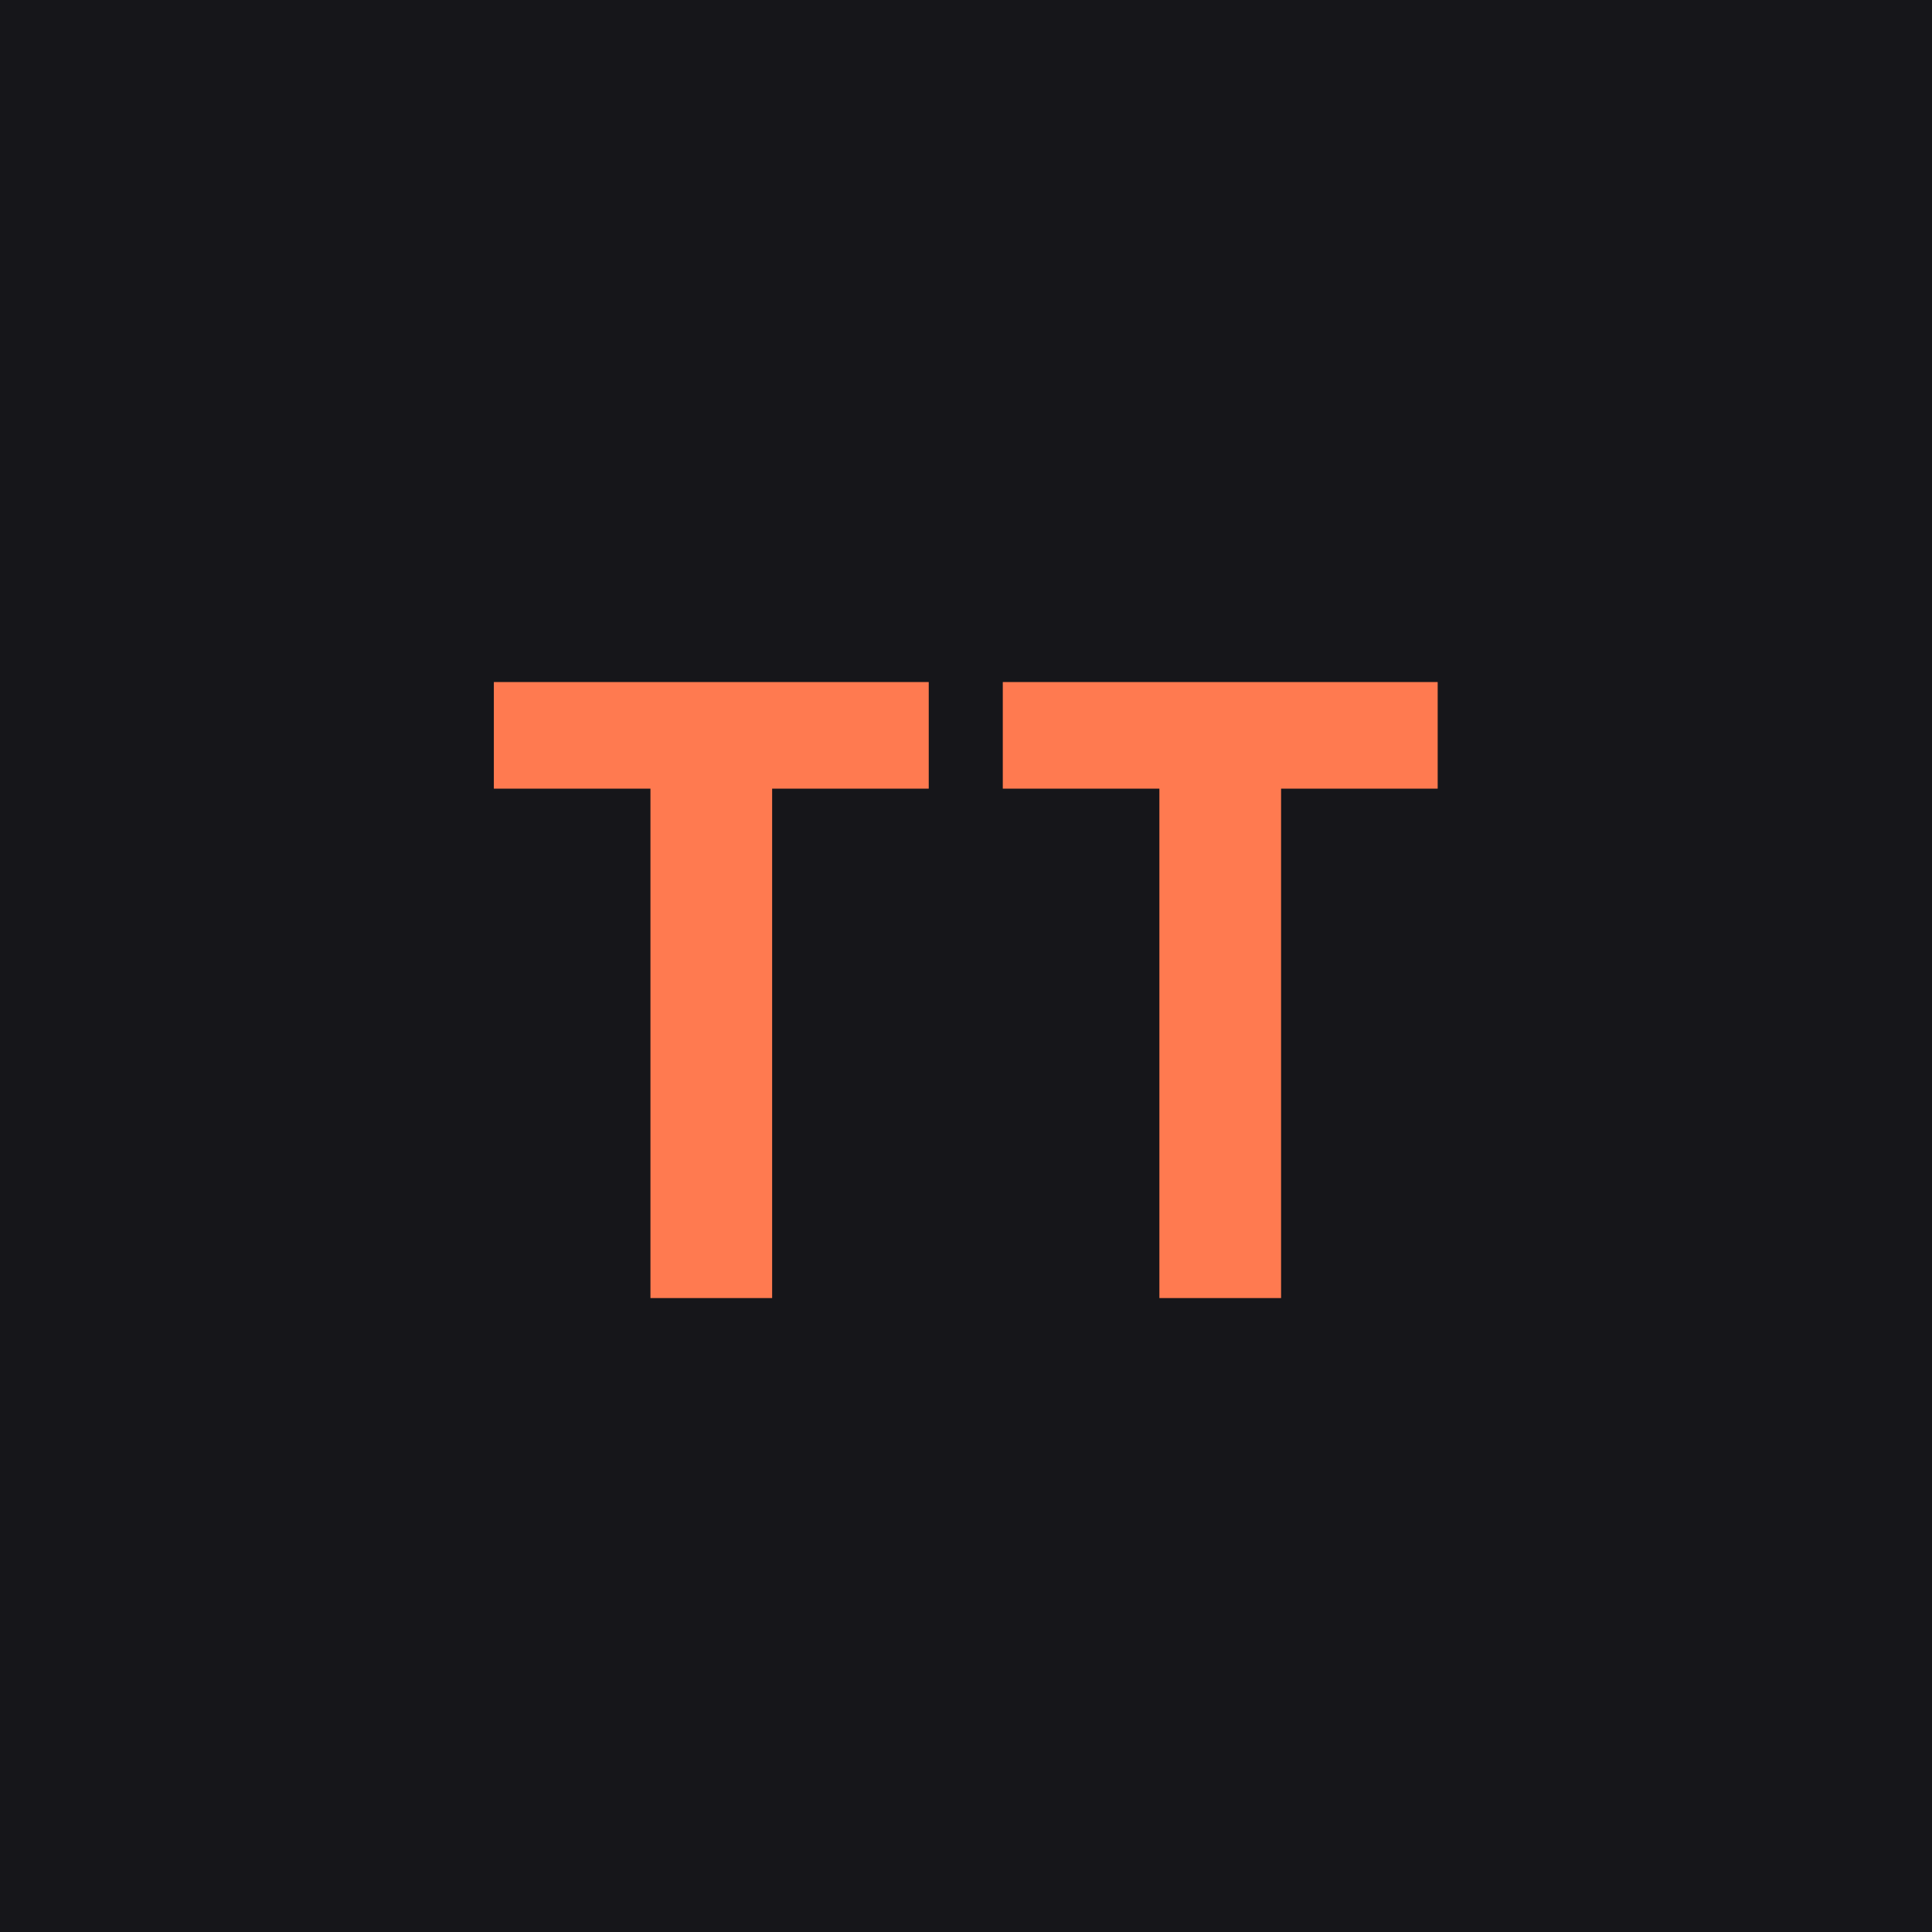
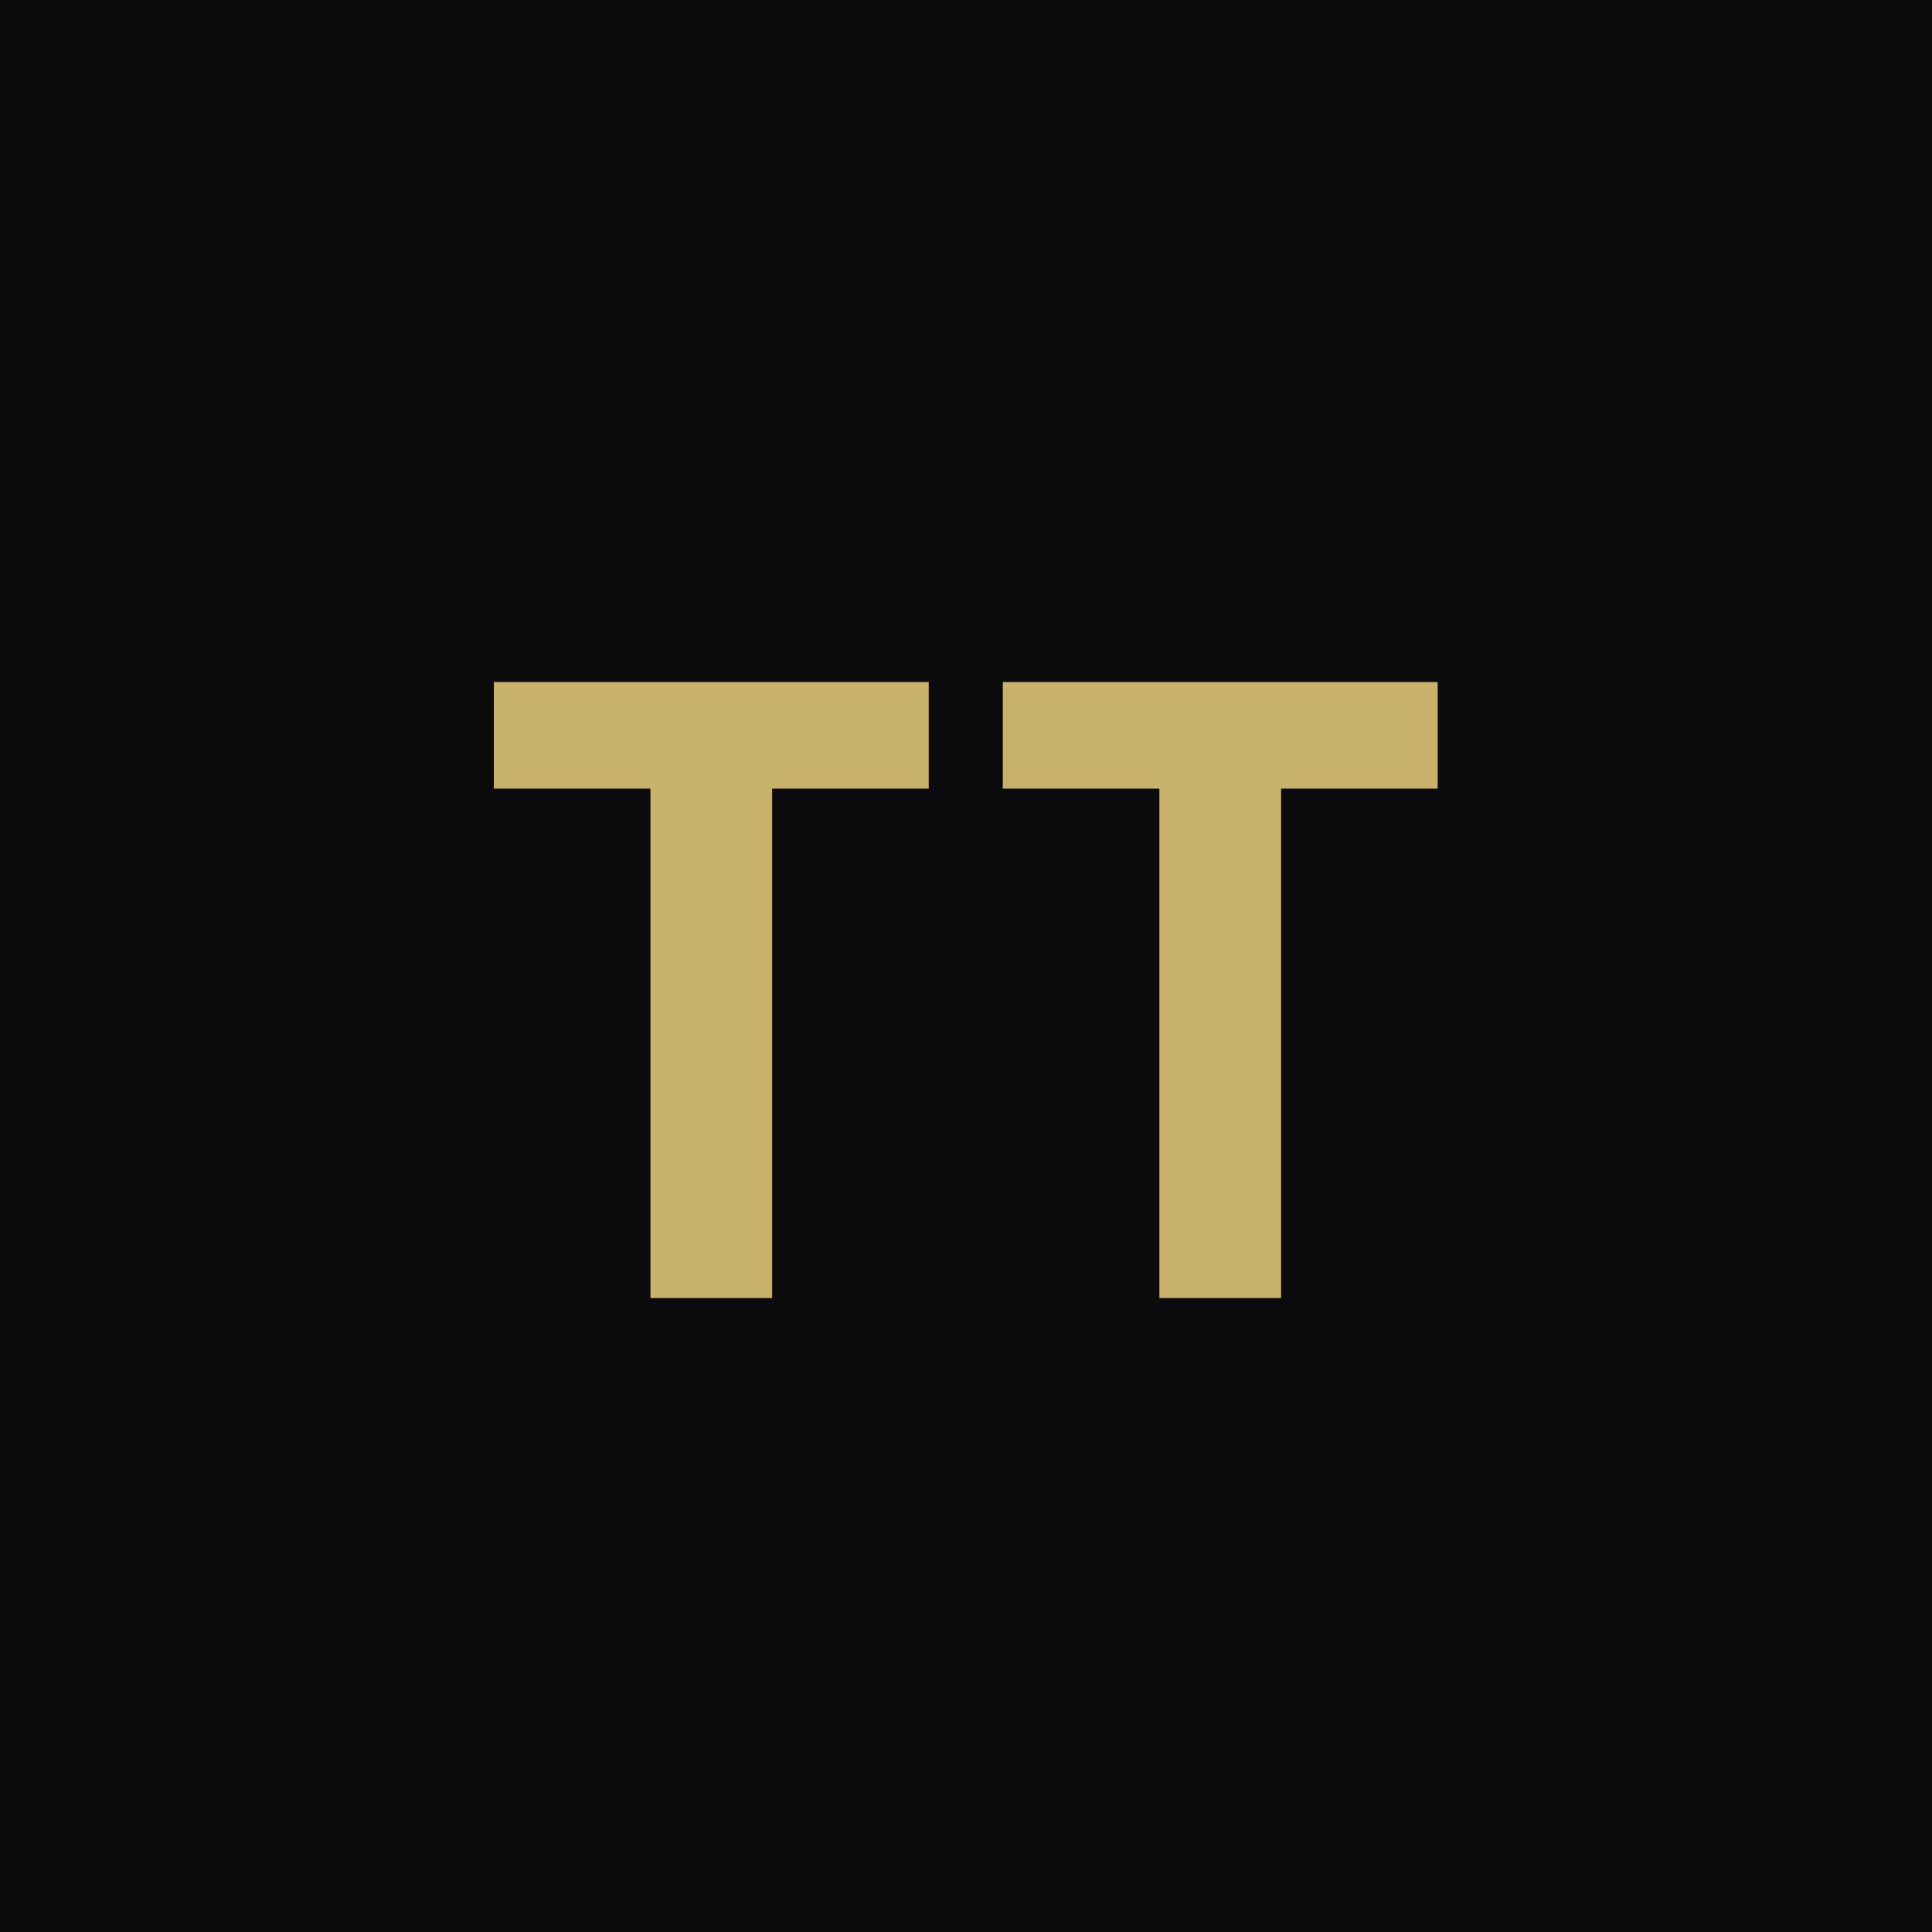
<svg xmlns="http://www.w3.org/2000/svg" viewBox="0 0 32 32">
-   <rect width="32" height="32" fill="#16161a" />
-   <text x="16" y="21.5" font-family="Consolas, Menlo, monospace" font-size="14" font-weight="700" fill="#ff7a50" text-anchor="middle">TT</text>
+   <rect width="32" height="32" fill="#0b0b0d" />
+   <text x="16" y="21.5" font-family="Consolas, Menlo, monospace" font-size="14" font-weight="700" fill="#c8b168" text-anchor="middle">TT</text>
</svg>
